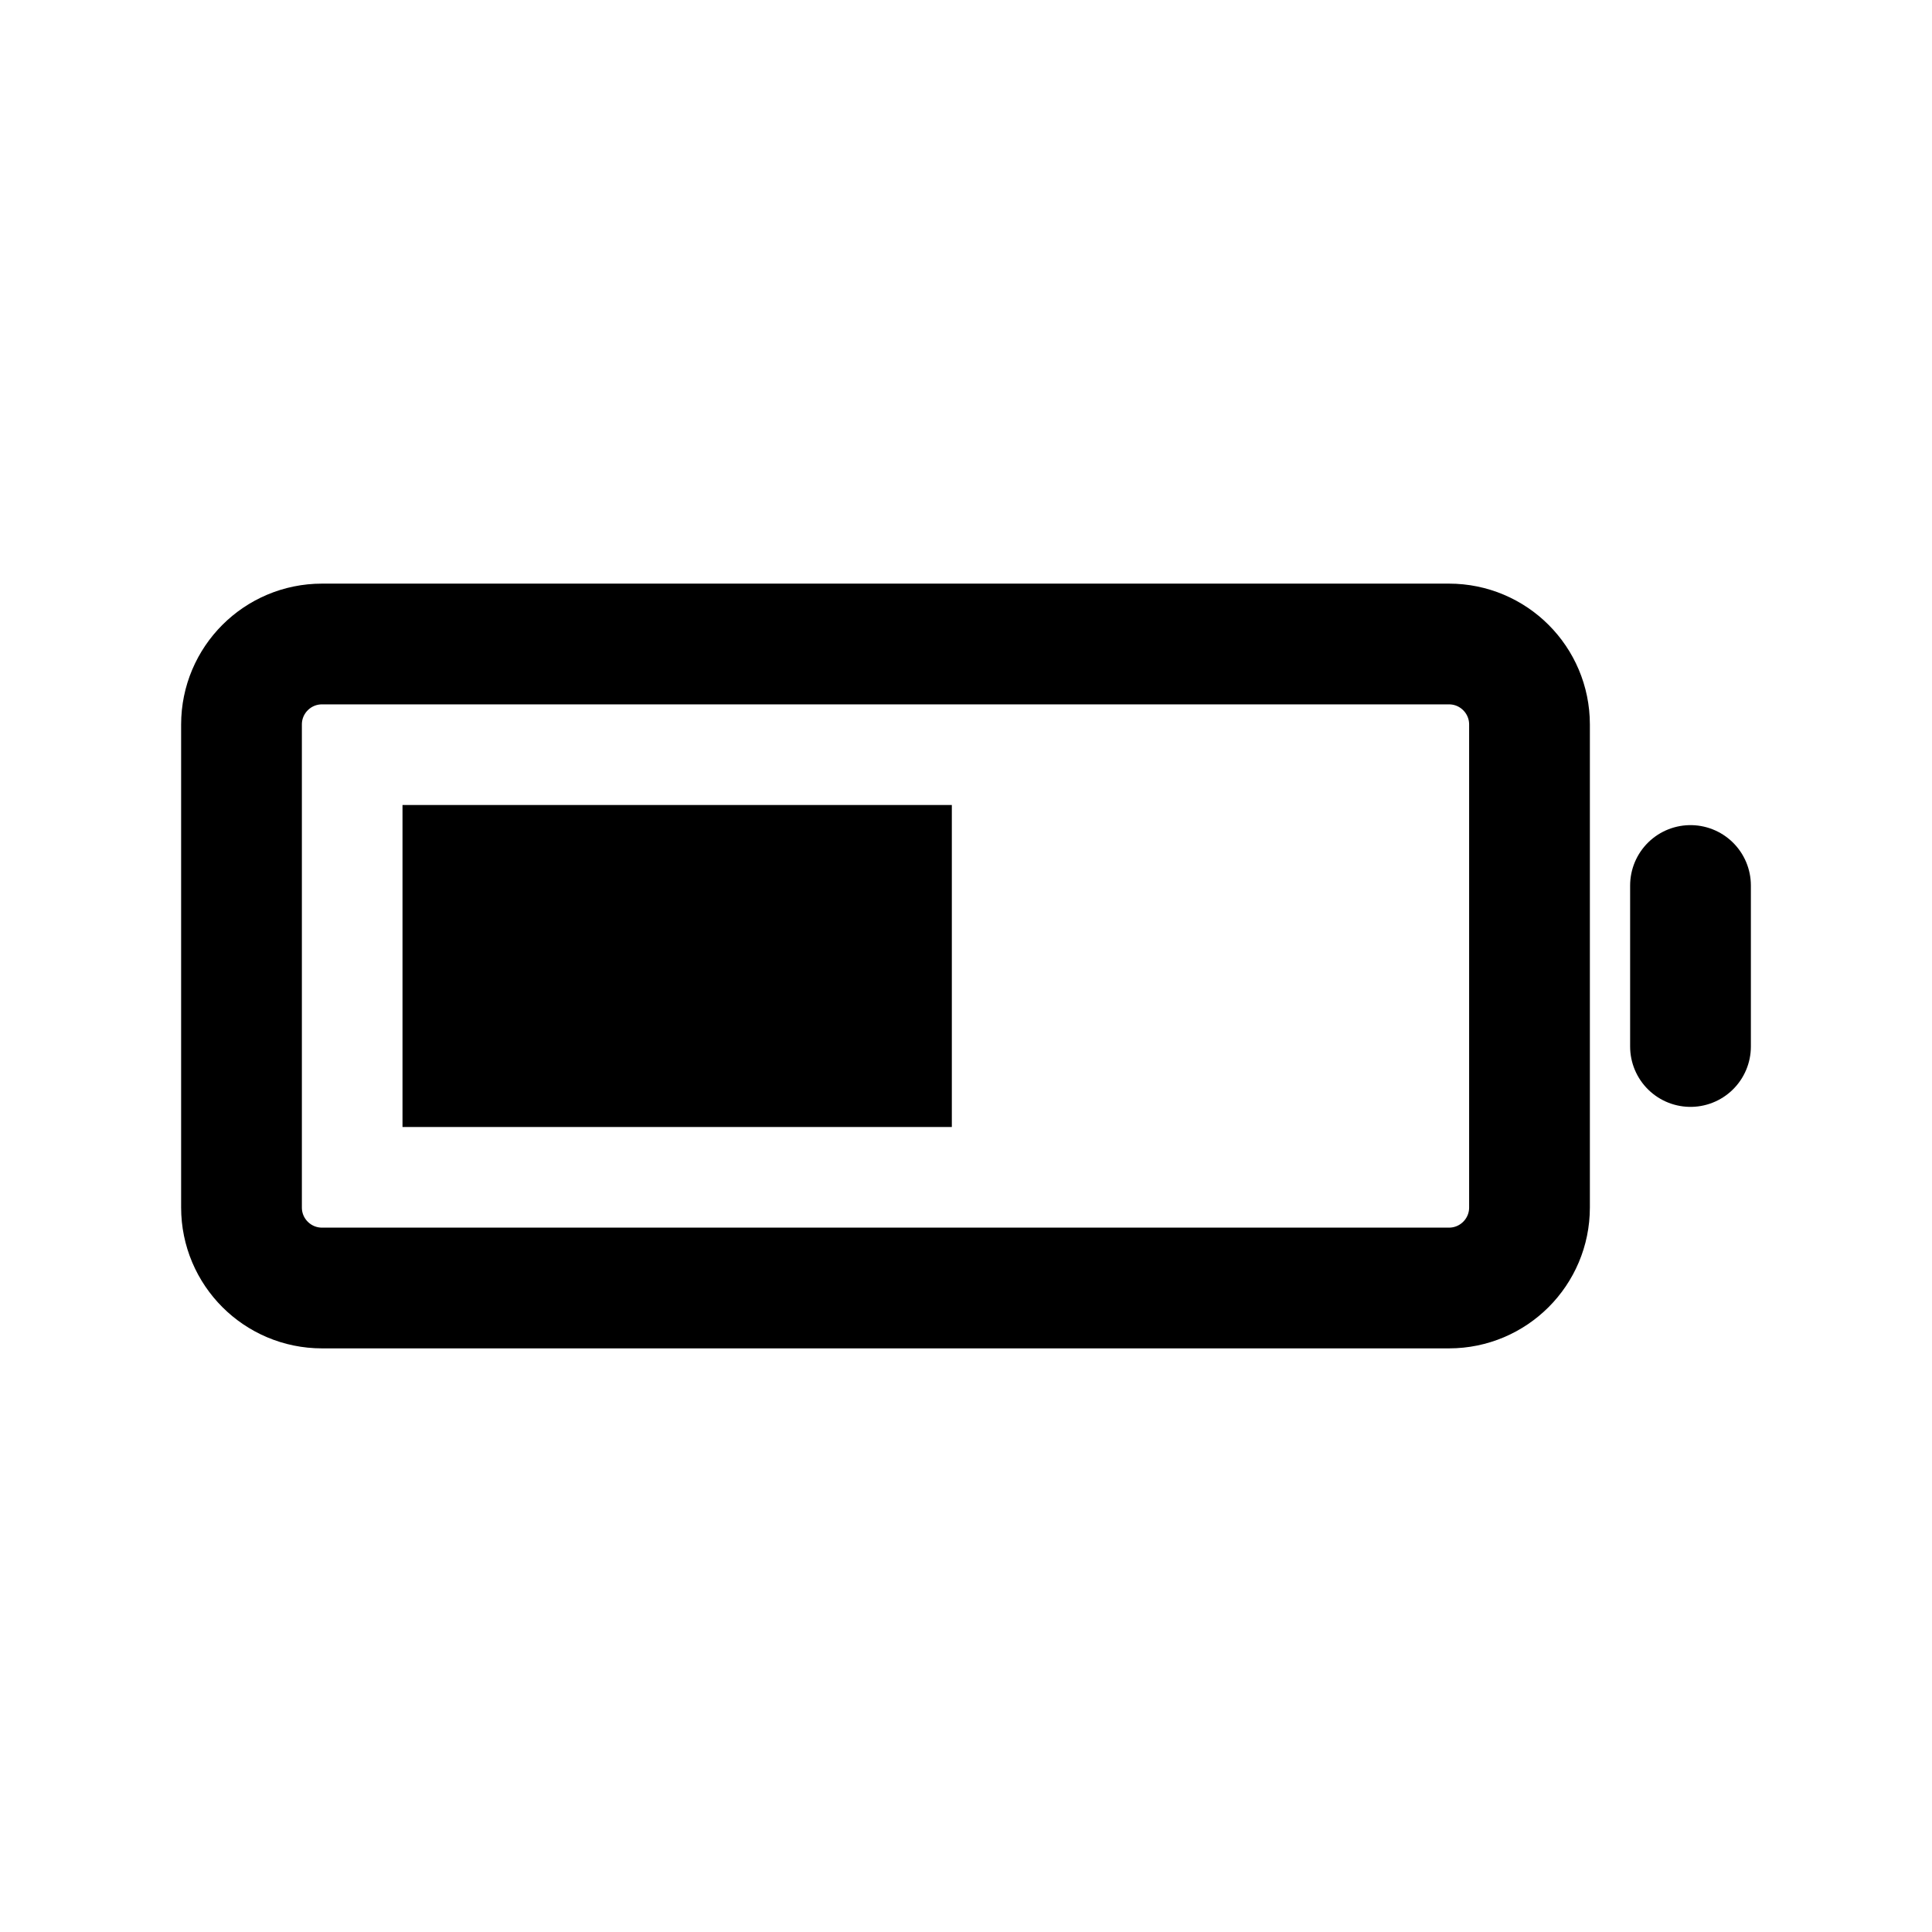
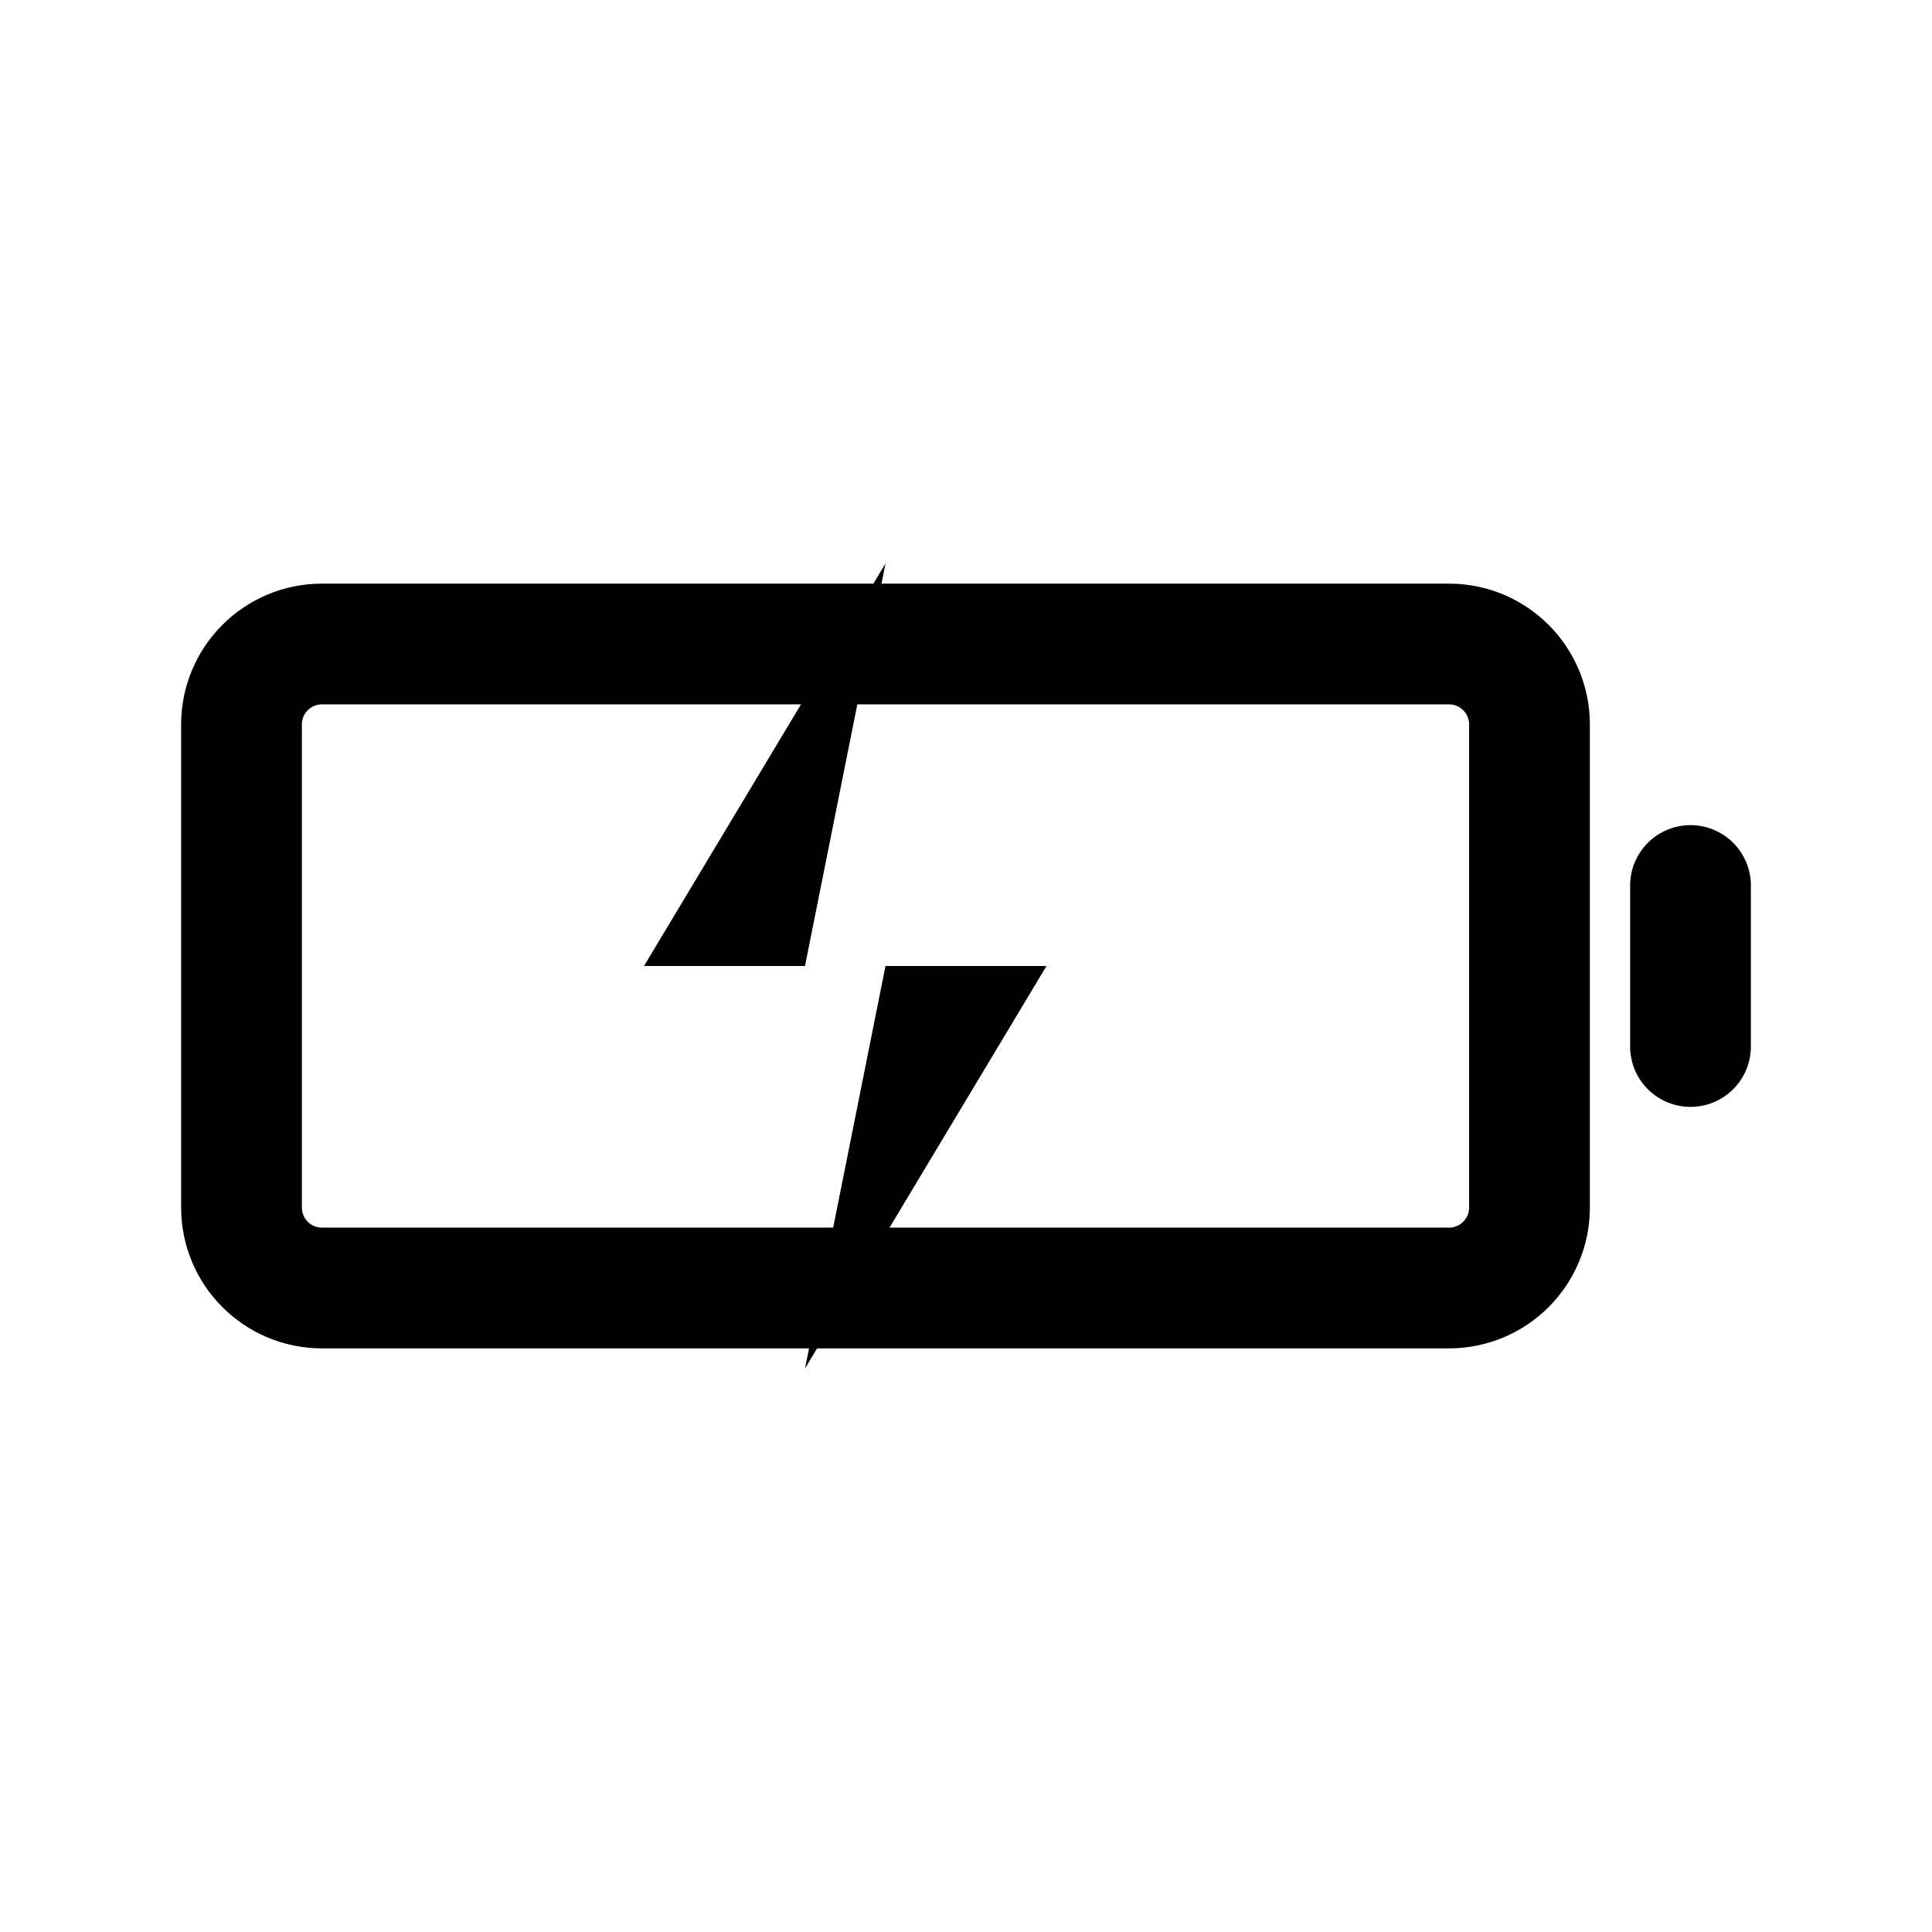
<svg xmlns="http://www.w3.org/2000/svg" width="24" height="24" viewBox="0 0 24 24" fill="none" stroke="currentColor" stroke-width="1.5" stroke-linecap="round" stroke-linejoin="round" version="1.1" id="svg2">
  <defs id="defs2" />
  <rect x="3" y="8" width="16" height="8" rx="1" id="rect1" />
  <path d="m 21,11 v 2" id="path1" />
-   <rect x="5" y="10" width="6.824" height="4" fill="currentColor" stroke="none" id="rect2" style="stroke-width:2.262" />
+   <path d="M11 7l-3 5h3l-1 5 3-5h-3z" fill="currentColor" stroke="none" id="path2" />
</svg>
